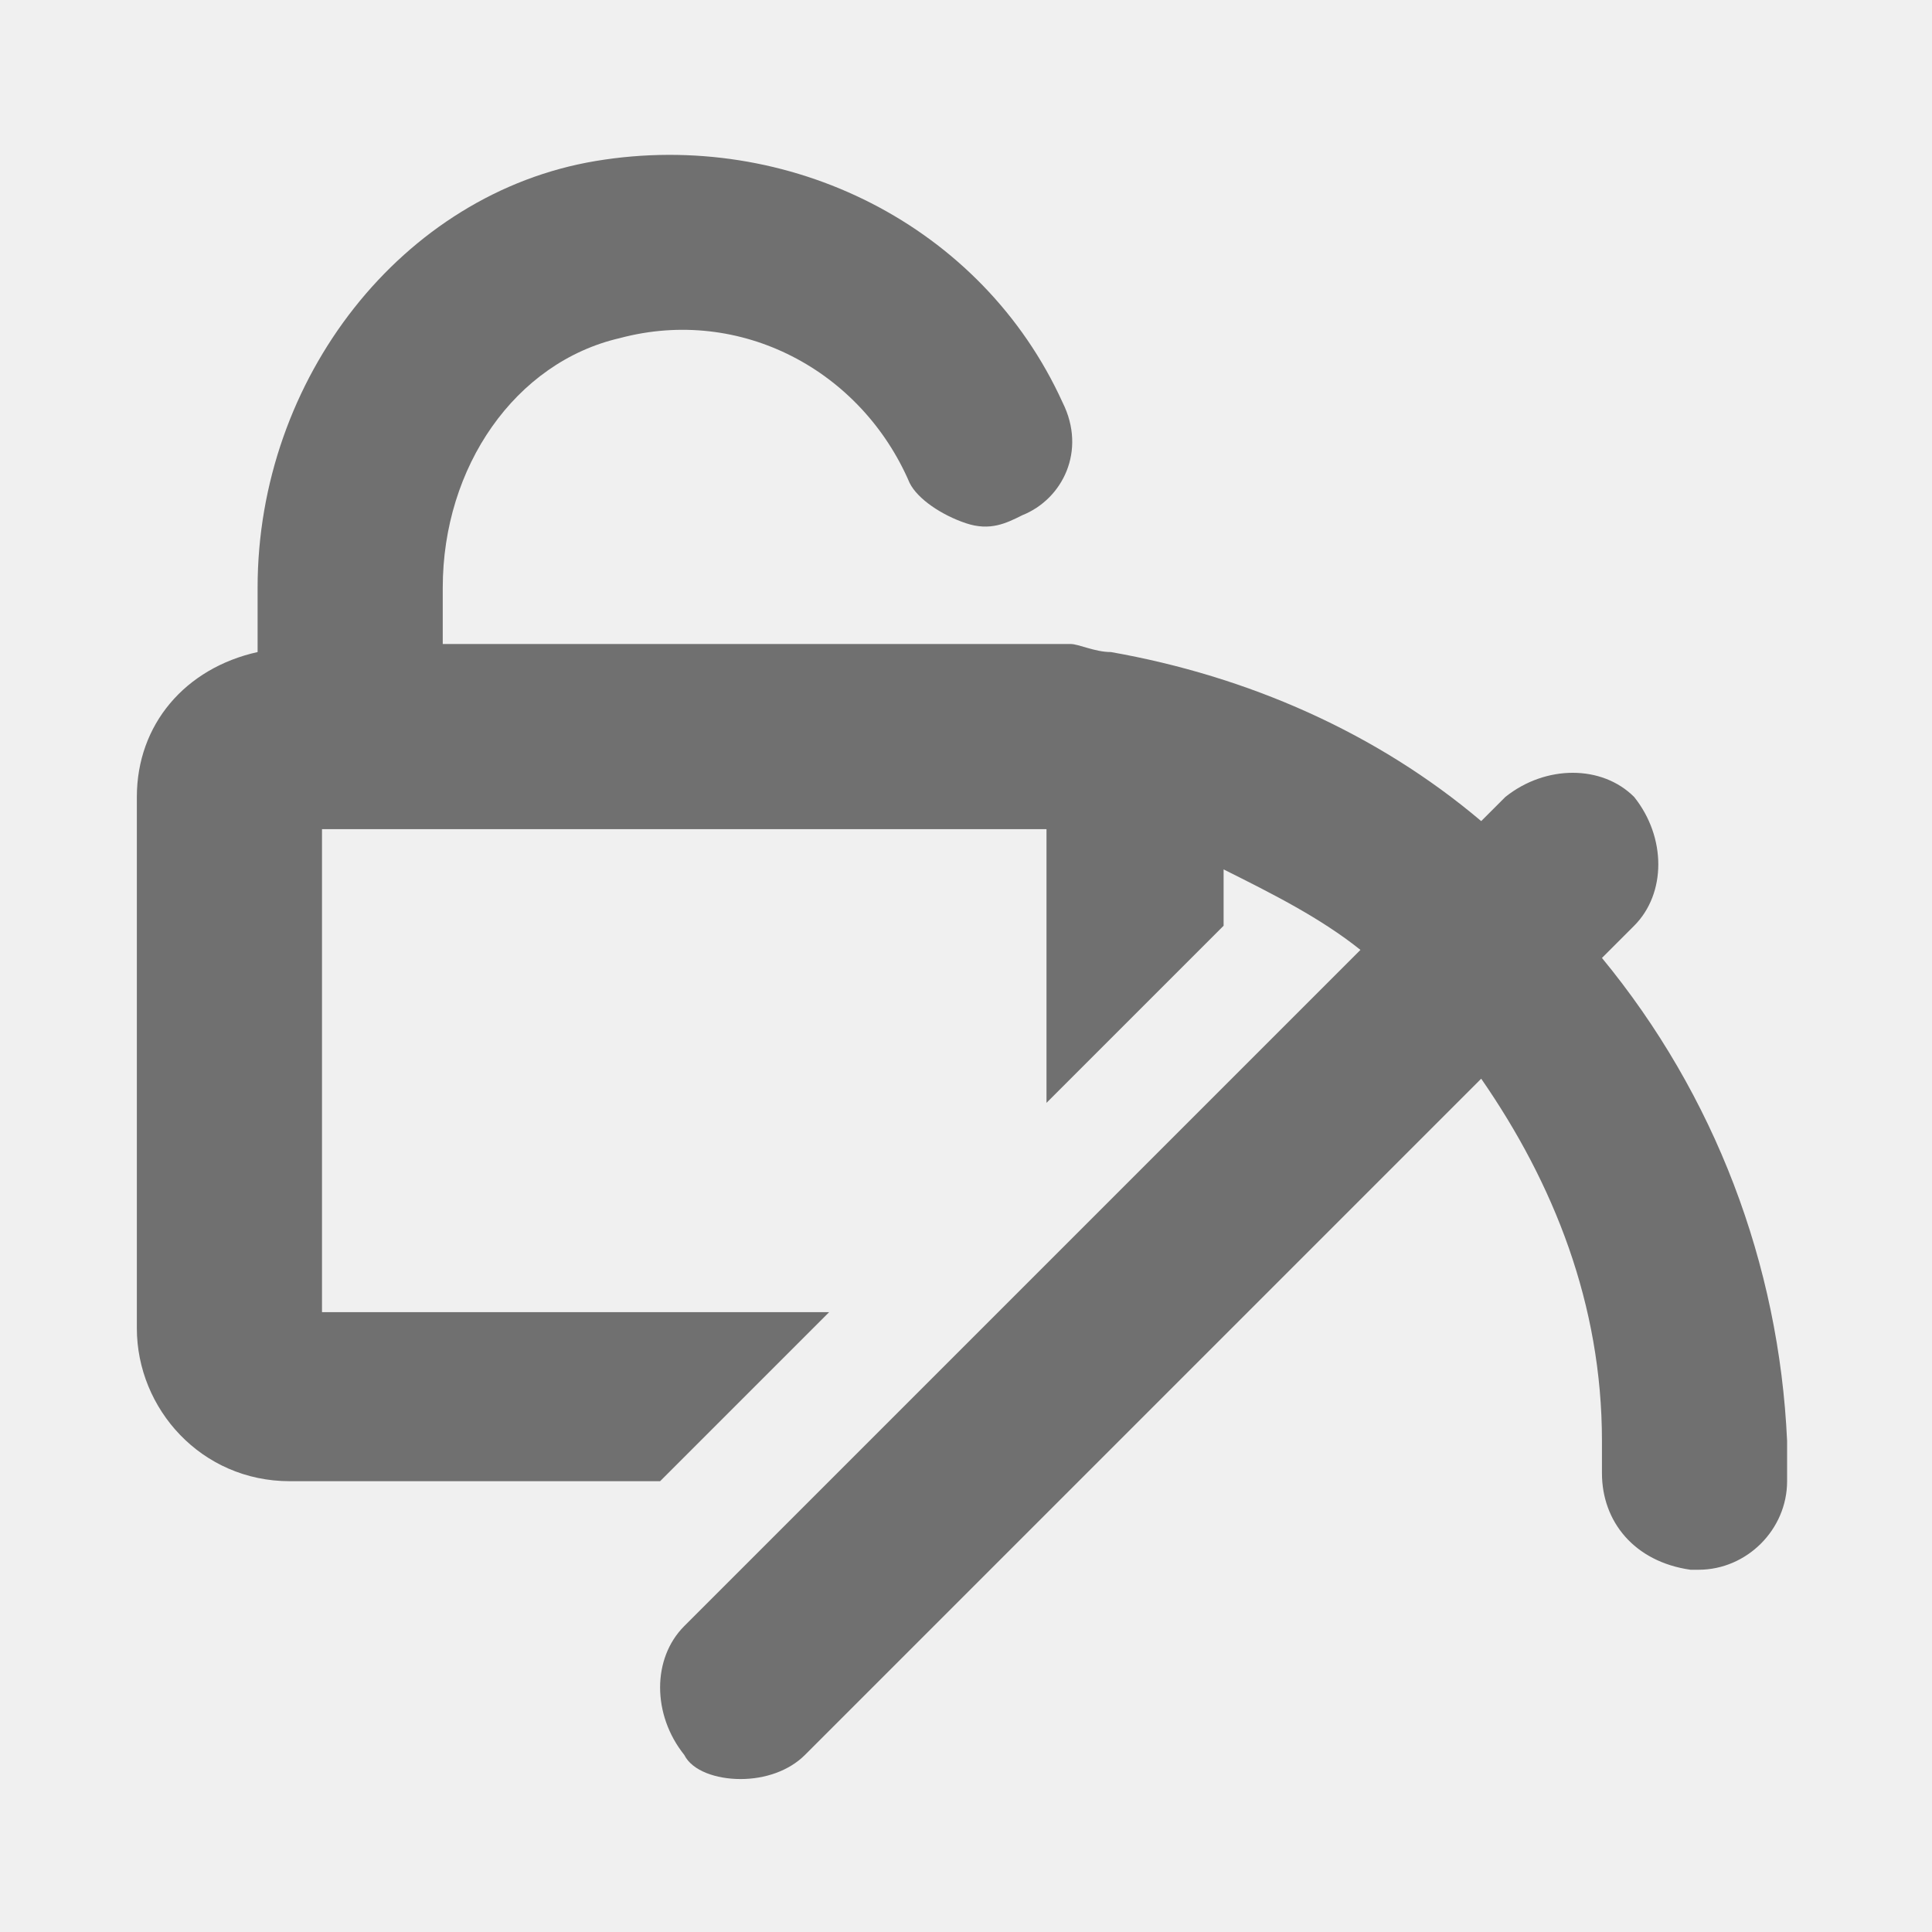
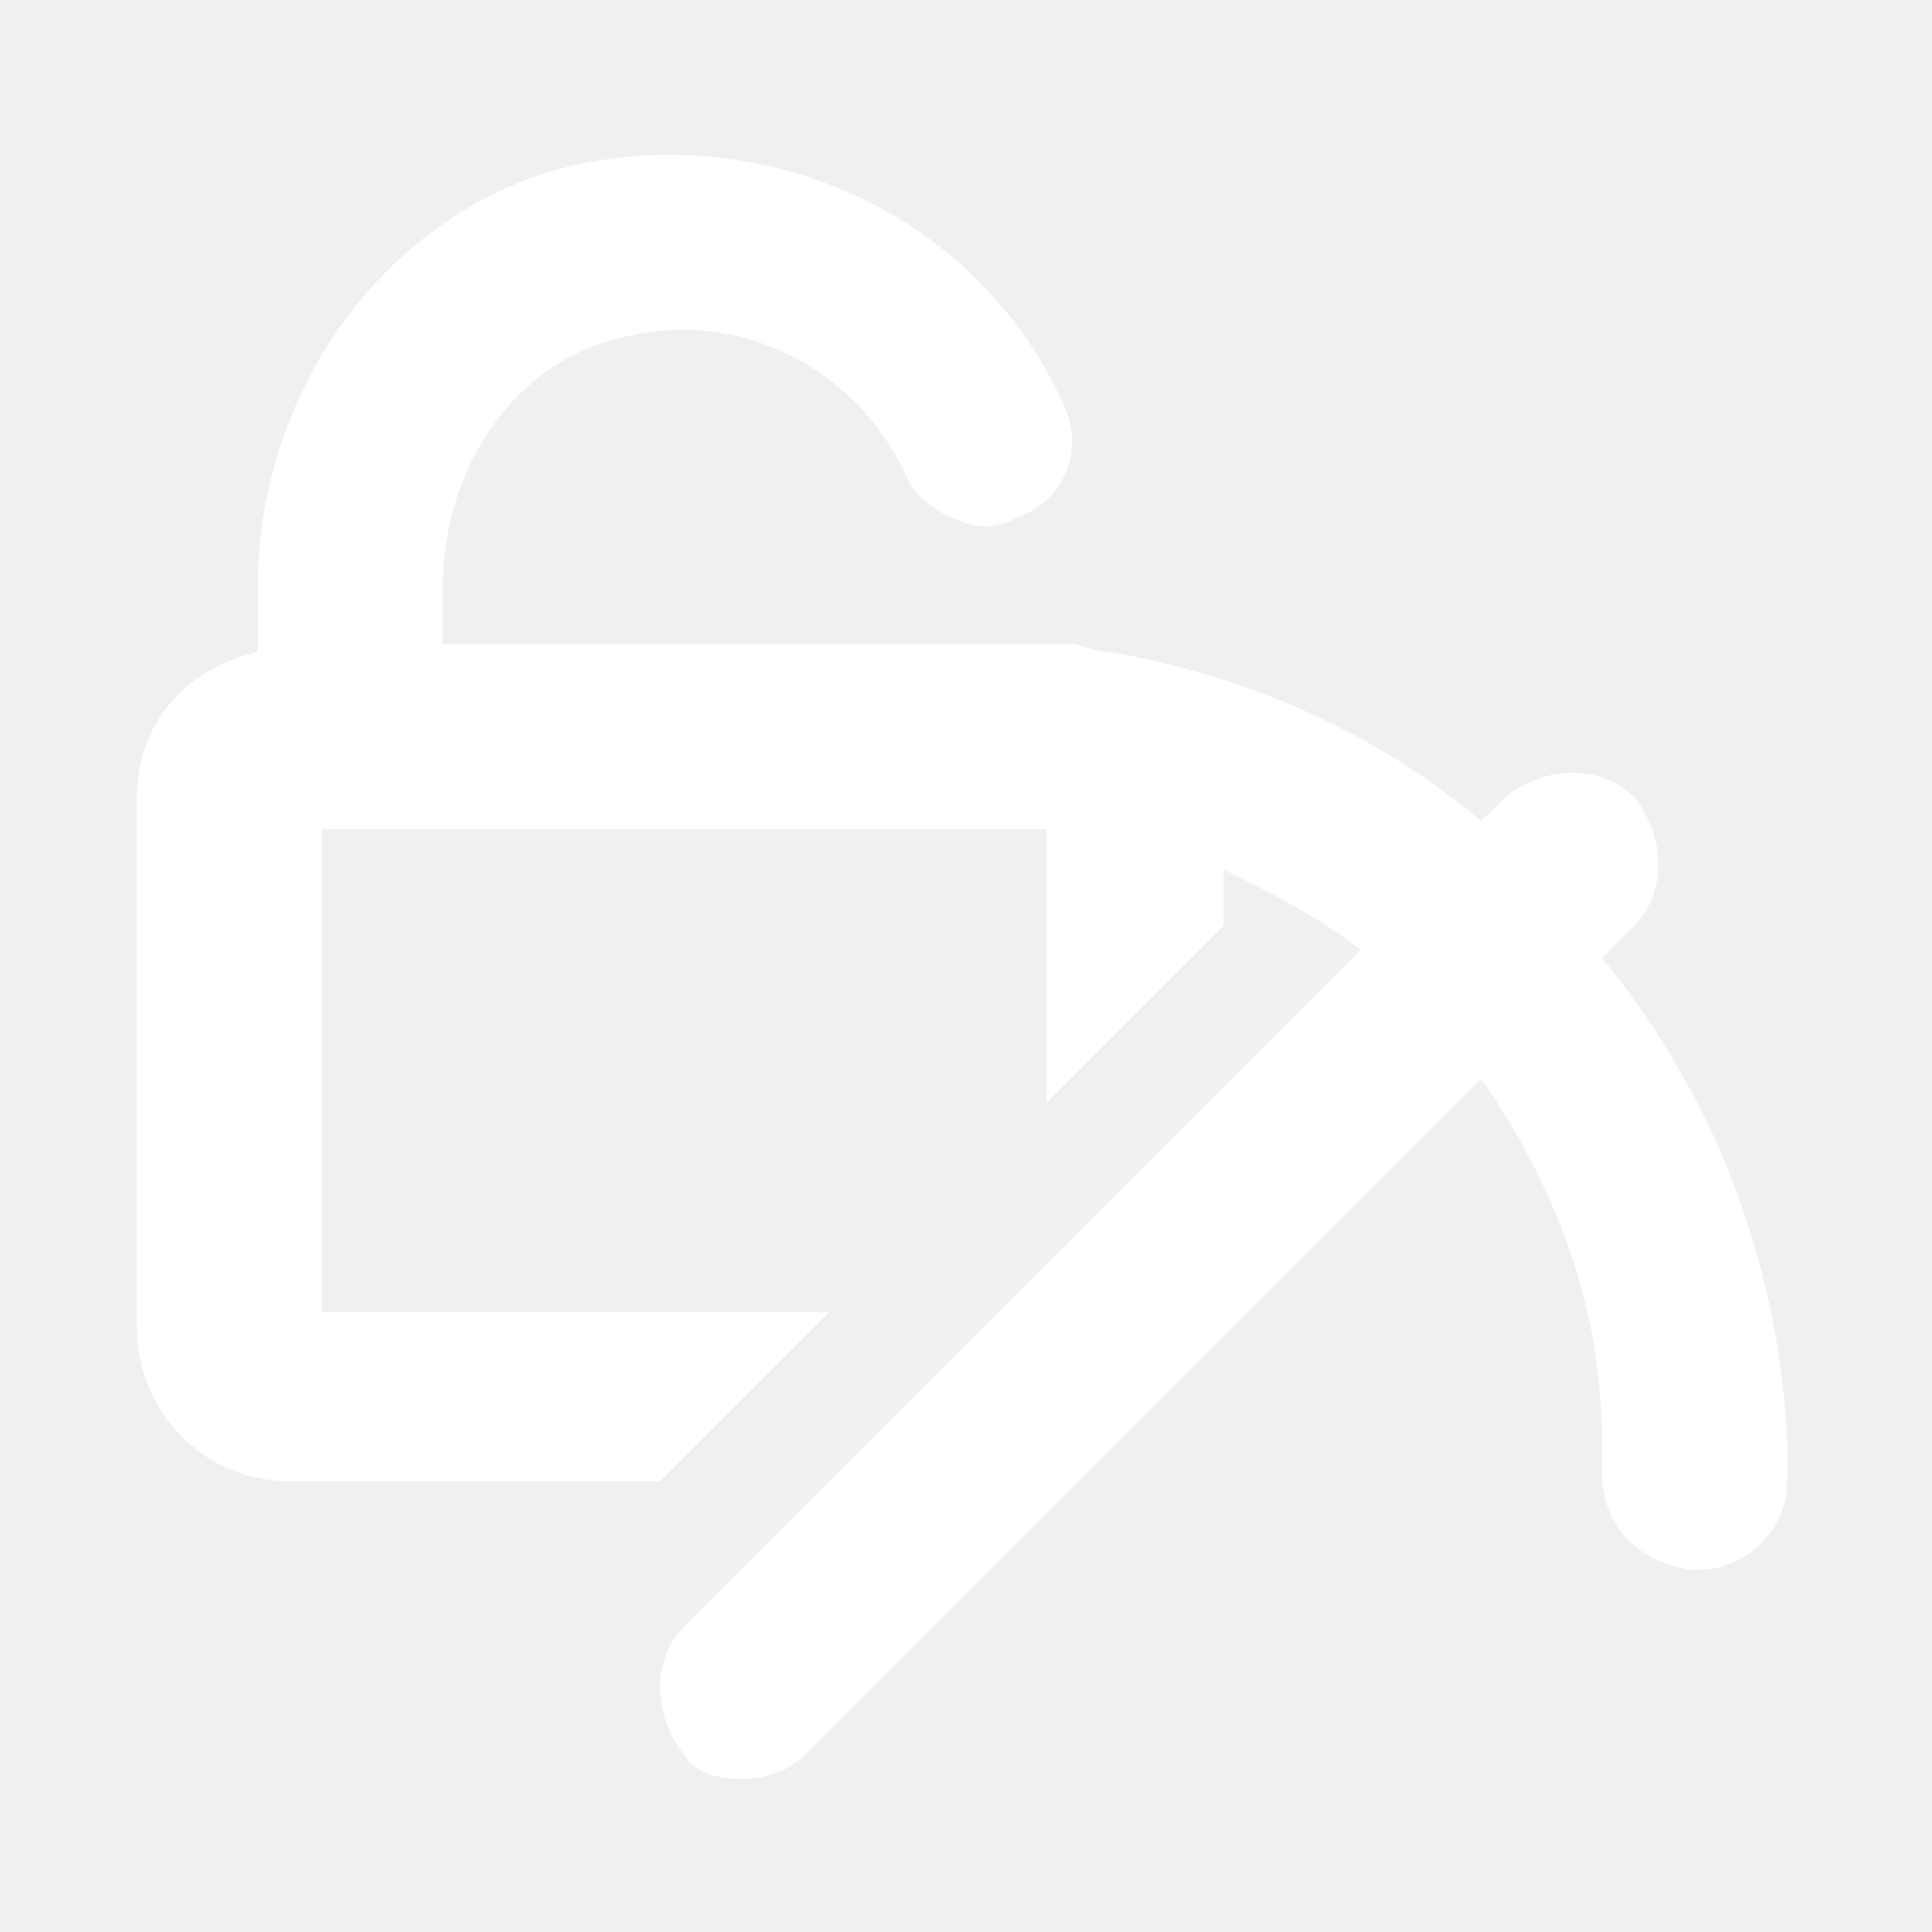
- <svg xmlns="http://www.w3.org/2000/svg" version="1.1" id="ic_unlock_staking" x="0px" y="0px" viewBox="0 0 24 24" style="enable-background:new 0 0 24 24;" xml:space="preserve">
+ <svg xmlns="http://www.w3.org/2000/svg" version="1.1" id="ic_unlock_staking" x="0px" y="0px" width="24px" height="24px" viewBox="0 0 24 24" style="enable-background:new 0 0 24 24;" xml:space="preserve">
  <style type="text/css">
- 	.st0{fill:#707070;}
+ 	.st0{fill:#FFFFFF;}
</style>
-   <path class="st0" d="M19.9,11.9l0.4-0.4c0.4-0.4,0.4-1.1,0-1.6c-0.4-0.4-1.1-0.4-1.6,0l-0.3,0.3c-1.3-1.1-2.9-1.8-4.6-2.1l0,0  c-0.2,0-0.4-0.1-0.5-0.1H5.5V7.3c0-1.5,0.9-2.8,2.2-3.1c1.5-0.4,3,0.4,3.6,1.8c0.1,0.2,0.4,0.4,0.7,0.5s0.5,0,0.7-0.1  c0.5-0.2,0.8-0.8,0.5-1.4c-1-2.2-3.4-3.4-5.8-3S3.2,4.7,3.2,7.3v0.8C2.3,8.3,1.7,9,1.7,9.9v6.6c0,1,0.8,1.9,1.9,1.9h4.6l2.1-2.1H4  v-6h9v3.4l2.2-2.2v-0.7c0.6,0.3,1.2,0.6,1.7,1l-8.4,8.4c-0.4,0.4-0.4,1.1,0,1.6c0.1,0.2,0.4,0.3,0.7,0.3s0.6-0.1,0.8-0.3l8.4-8.4  c0.9,1.3,1.5,2.8,1.5,4.5c0,0.1,0,0.3,0,0.4c0,0.6,0.4,1.1,1.1,1.2c0,0,0,0,0.1,0c0.6,0,1.1-0.5,1.1-1.1c0-0.2,0-0.3,0-0.5  C22.1,15.7,21.3,13.6,19.9,11.9z" />
+   <path class="st0" d="M19.9,11.9l0.4-0.4c0.4-0.4,0.4-1.1,0-1.6c-0.4-0.4-1.1-0.4-1.6,0l-0.3,0.3c-1.3-1.1-2.9-1.8-4.6-2.1l0,0  c-0.2,0-0.4-0.1-0.5-0.1H5.5V7.3c0-1.5,0.9-2.8,2.2-3.1c1.5-0.4,3,0.4,3.6,1.8c0.1,0.2,0.4,0.4,0.7,0.5s0.5,0,0.7-0.1  c0.5-0.2,0.8-0.8,0.5-1.4c-1-2.2-3.4-3.4-5.8-3S3.2,4.7,3.2,7.3v0.8C2.3,8.3,1.7,9,1.7,9.9v6.6c0,1,0.8,1.9,1.9,1.9h4.6l2.1-2.1H4  v-6h9v3.4l2.2-2.2v-0.7c0.6,0.3,1.2,0.6,1.7,1l-8.4,8.4c-0.4,0.4-0.4,1.1,0,1.6c0.1,0.2,0.4,0.3,0.7,0.3S9.8,22,10,21.8l8.4-8.4  c0.9,1.3,1.5,2.8,1.5,4.5c0,0.1,0,0.3,0,0.4c0,0.6,0.4,1.1,1.1,1.2c0,0,0,0,0.1,0c0.6,0,1.1-0.5,1.1-1.1c0-0.2,0-0.3,0-0.5  C22.1,15.7,21.3,13.6,19.9,11.9z" />
</svg>
